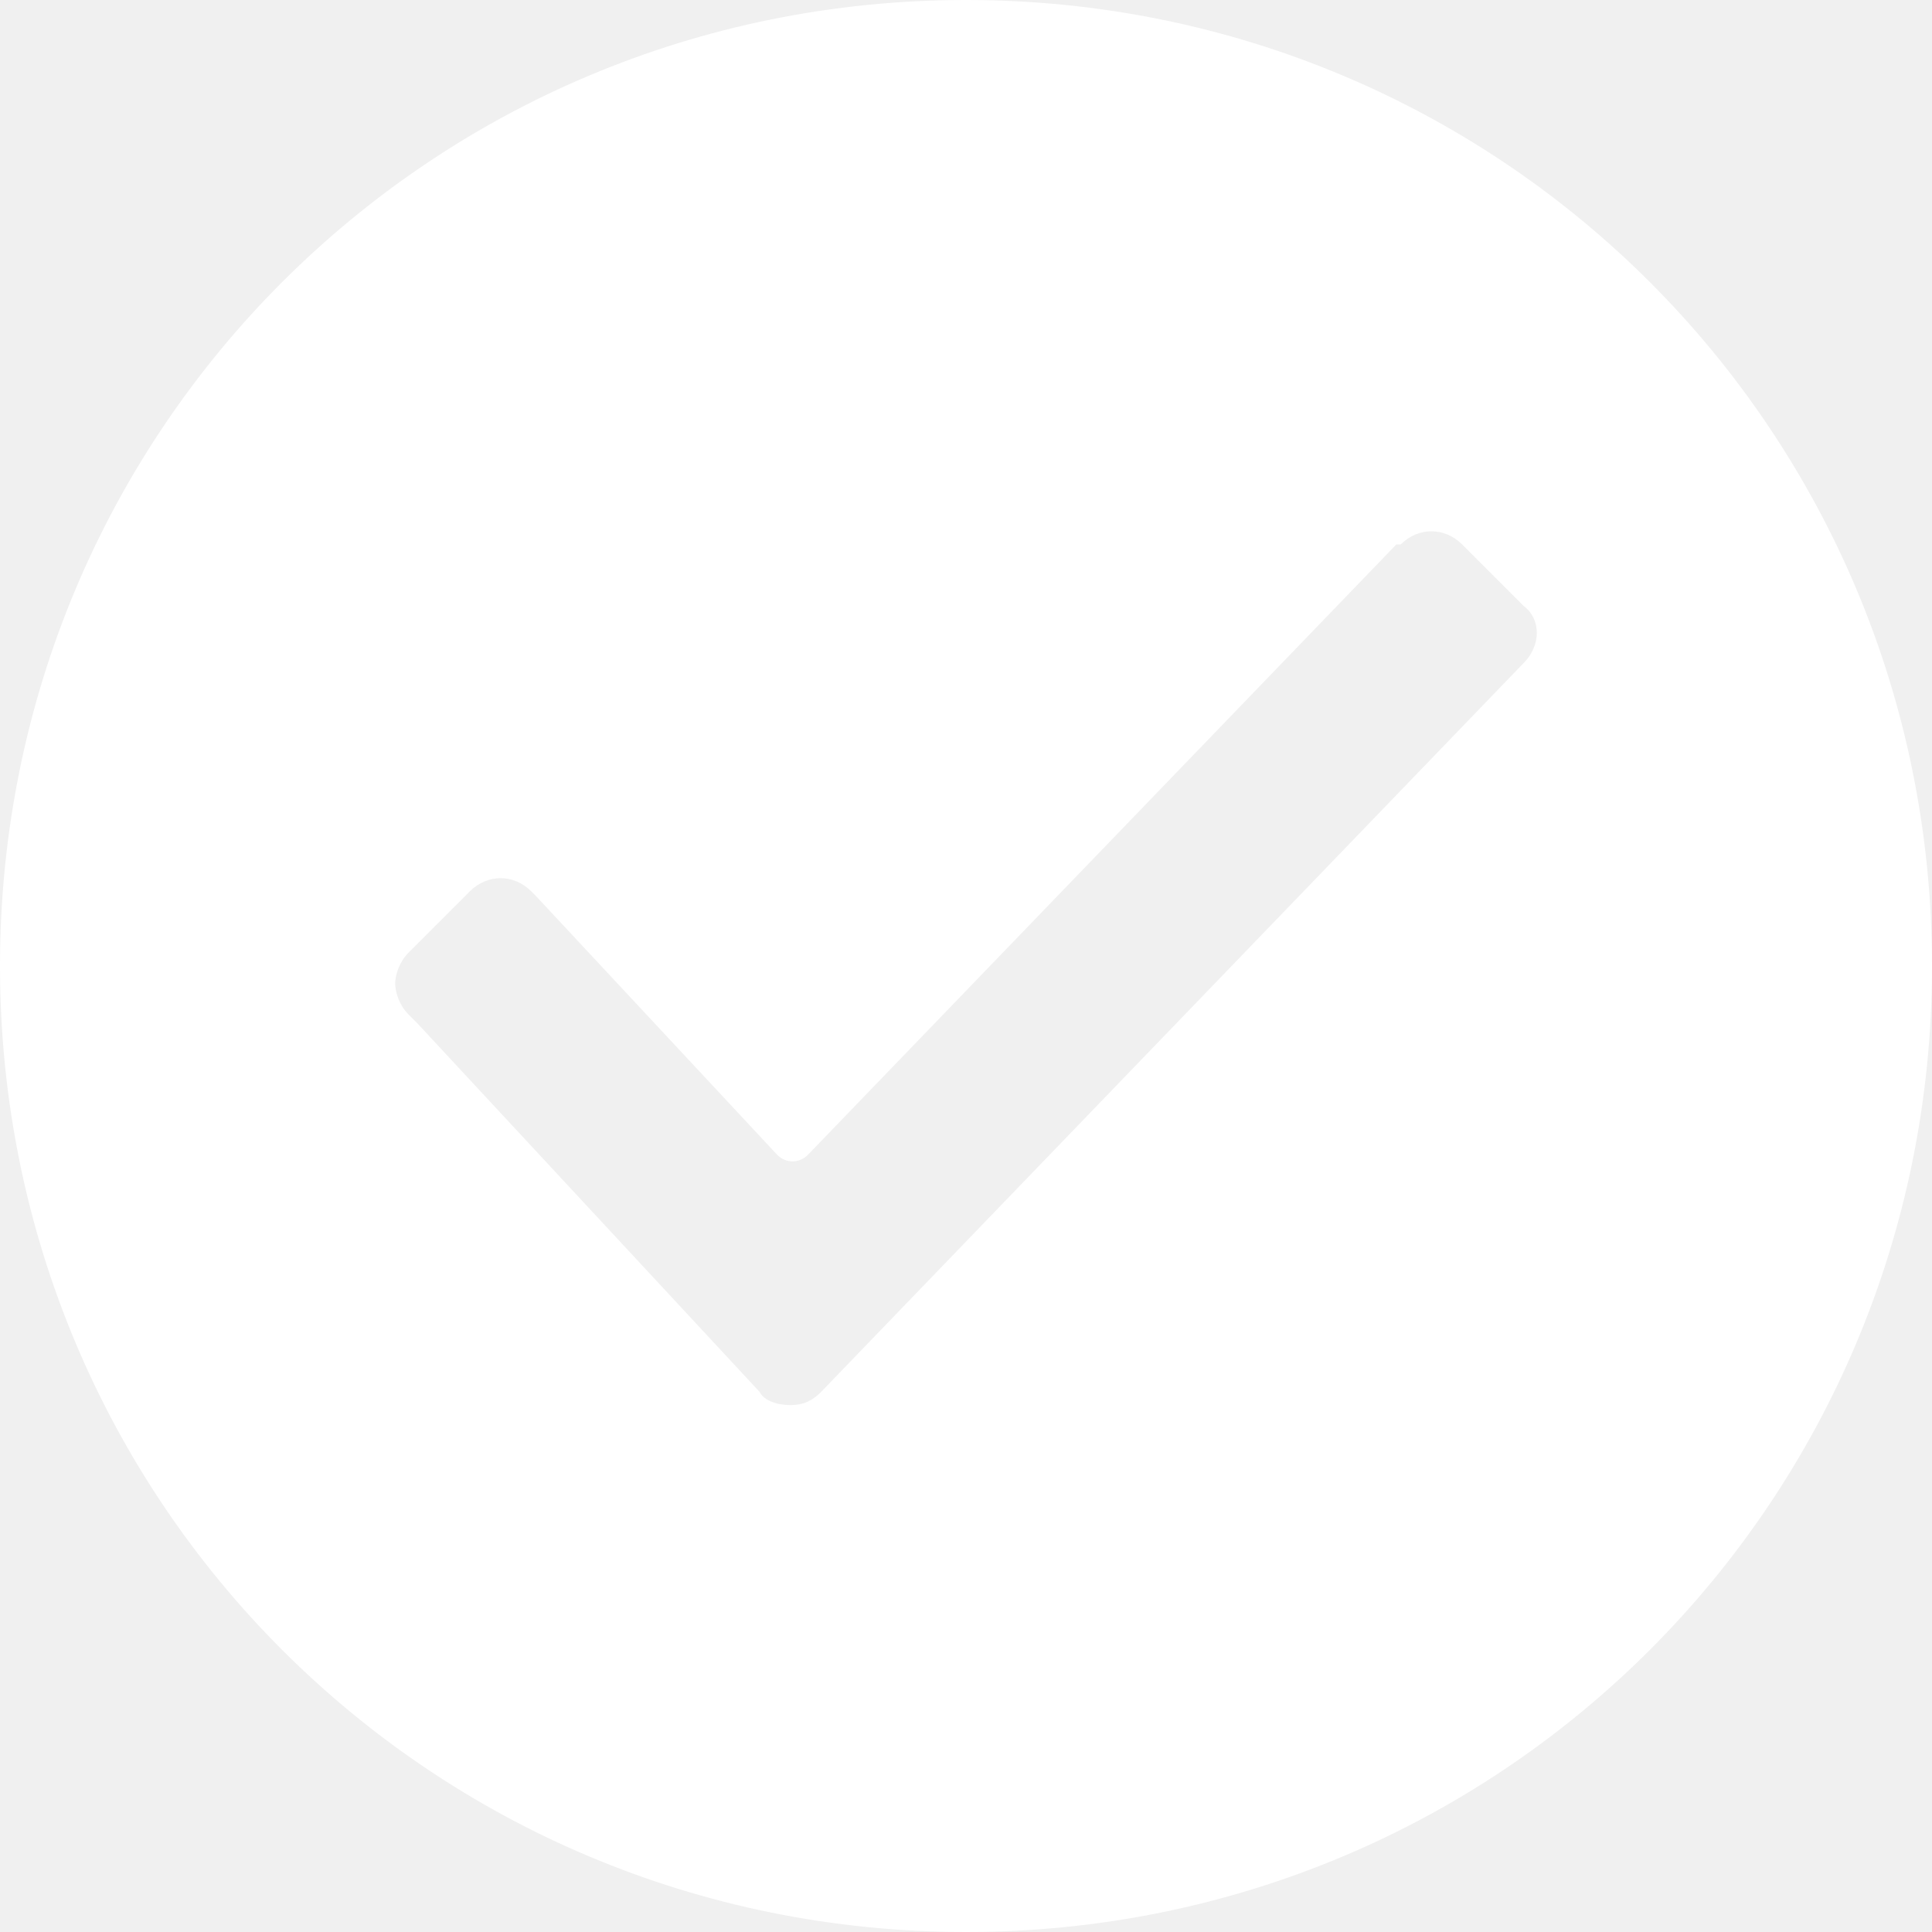
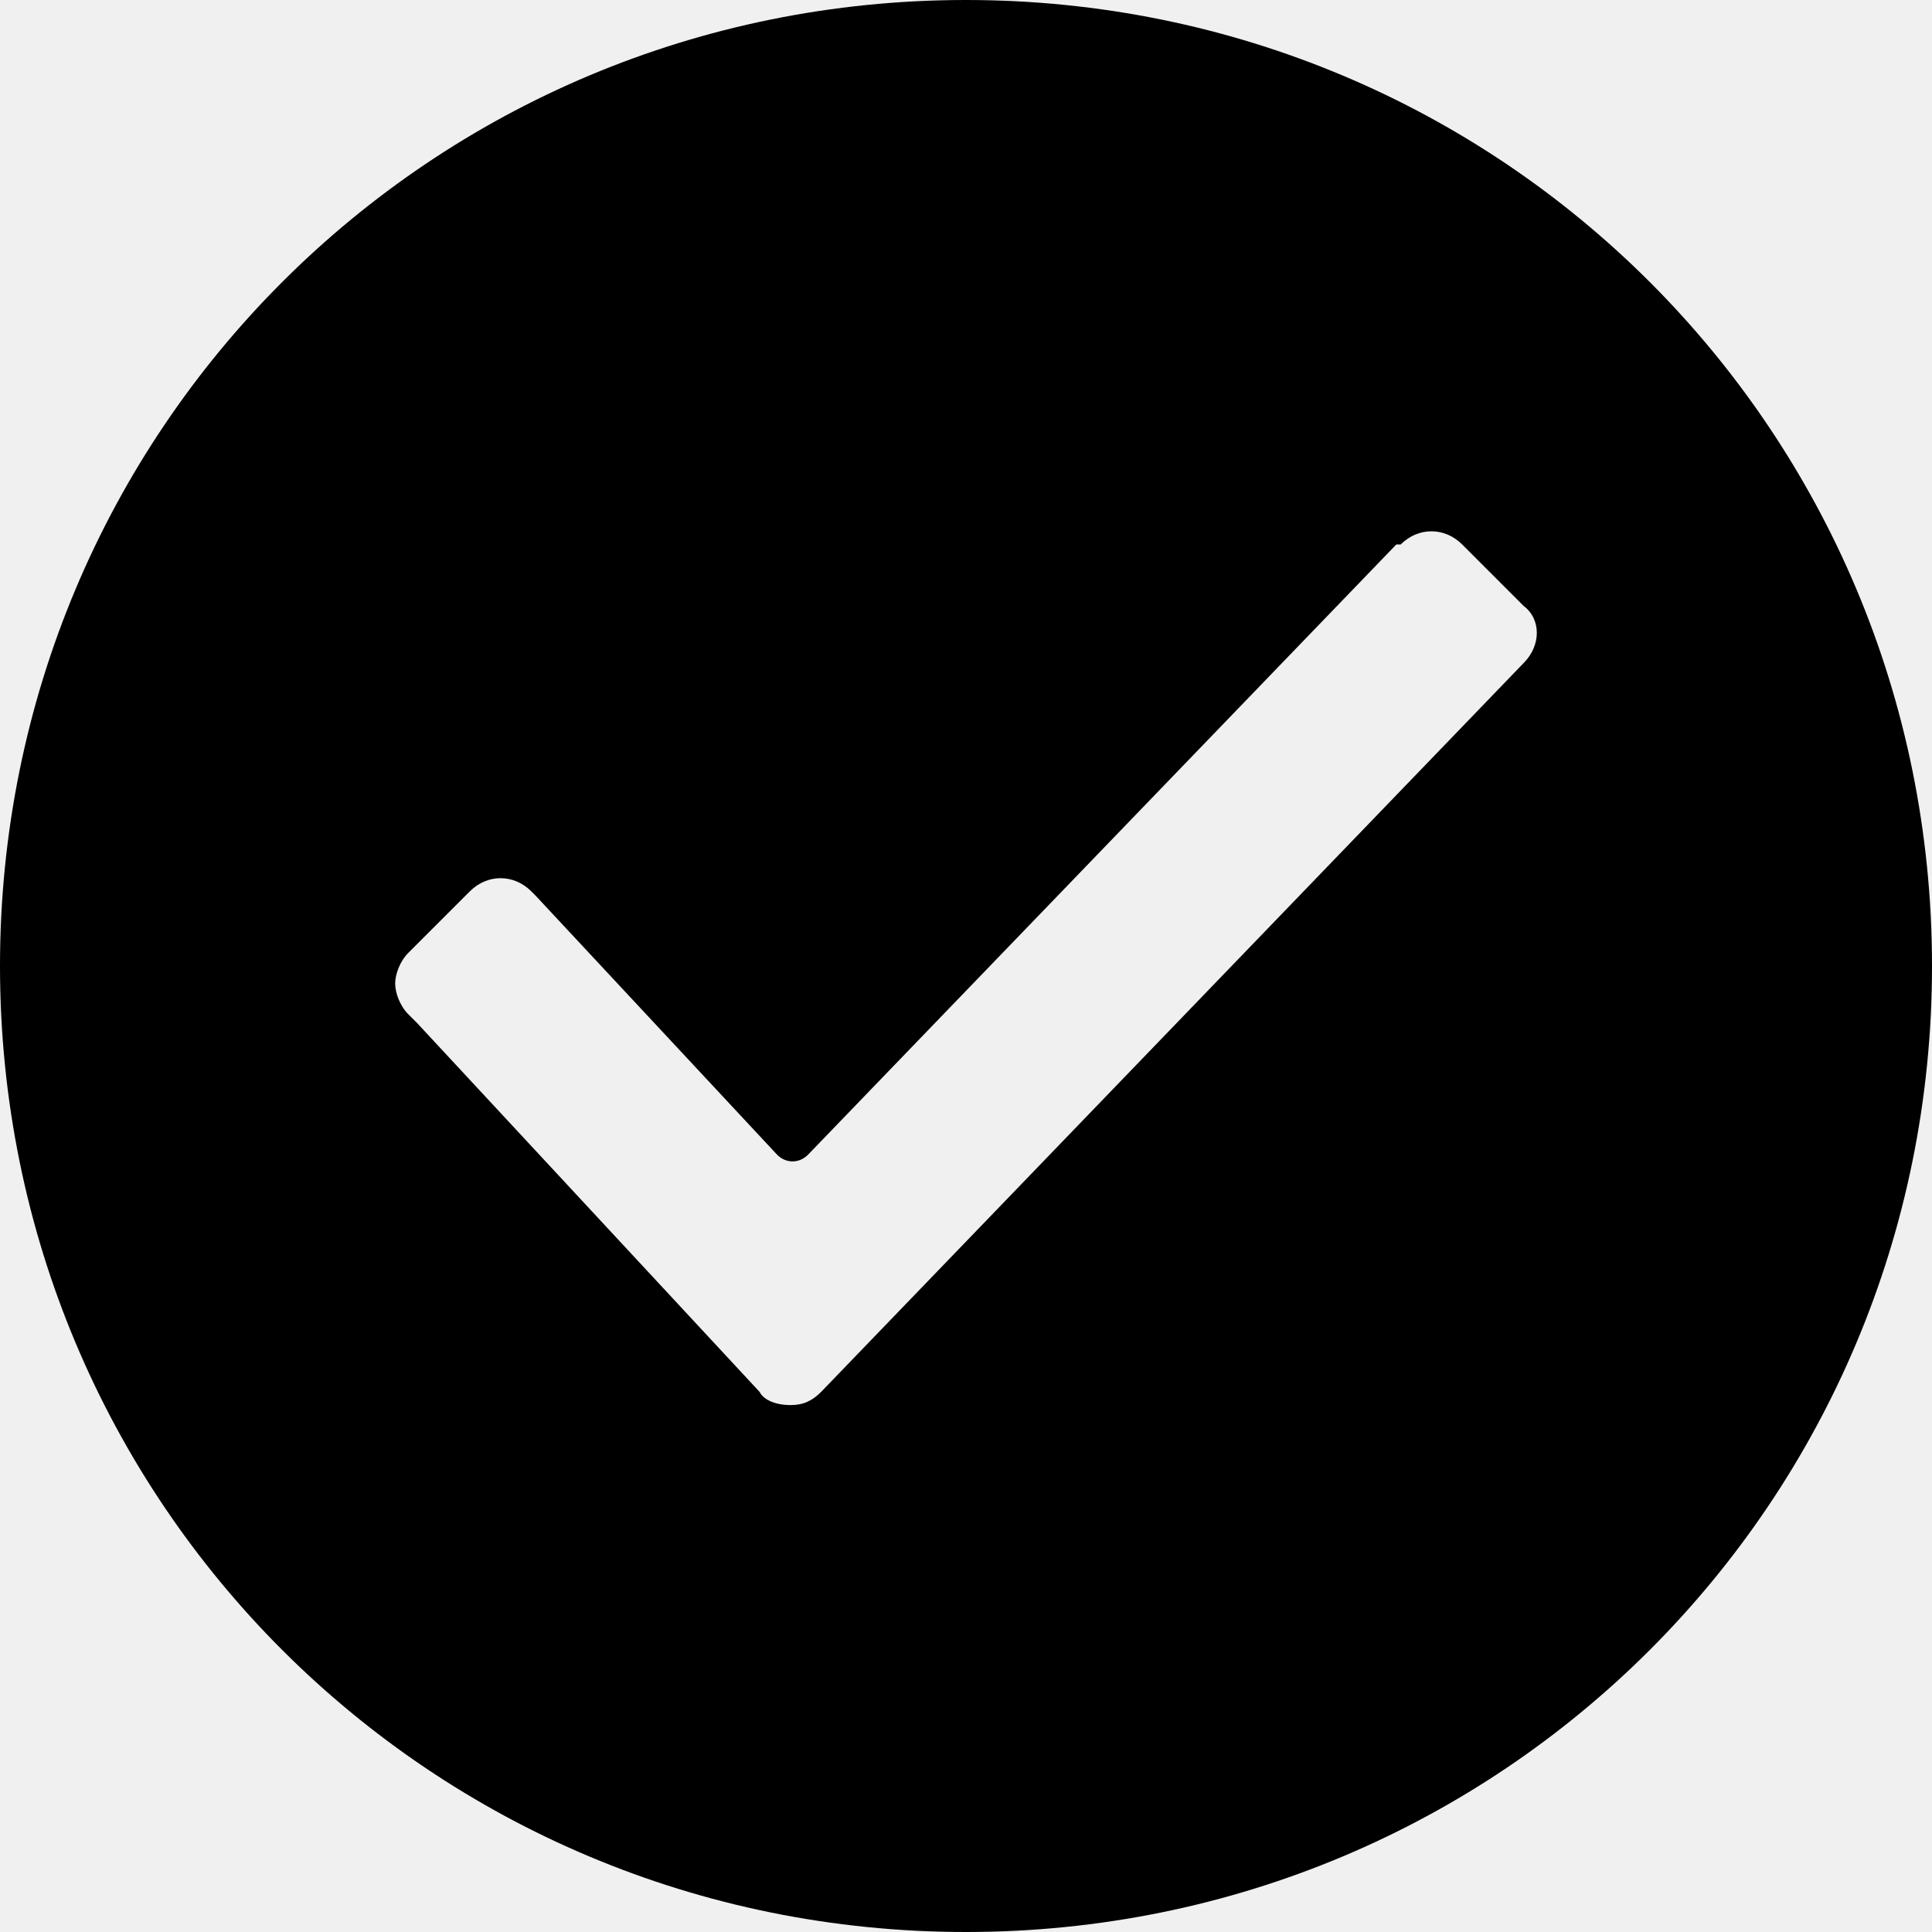
<svg xmlns="http://www.w3.org/2000/svg" version="1.1" viewBox="0 0 44 44" enable-background="new 0 0 44 44" width="512px" height="512px" class="">
  <g>
-     <path d="m22,0c-12.2,0-22,9.8-22,22s9.8,22 22,22 22-9.8 22-22-9.8-22-22-22zm12.7,15.1l0,0-16,16.6c-0.2,0.2-0.4,0.3-0.7,0.3-0.3,0-0.6-0.1-0.7-0.3l-7.8-8.4-.2-.2c-0.2-0.2-0.3-0.5-0.3-0.7s0.1-0.5 0.3-0.7l1.4-1.4c0.4-0.4 1-0.4 1.4,0l.1,.1 5.5,5.9c0.2,0.2 0.5,0.2 0.7,0l13.4-13.9h0.1c0.4-0.4 1-0.4 1.4,0l1.4,1.4c0.4,0.3 0.4,0.9 0,1.3z" data-original="#000000" class="active-path" data-old_color="#ffffff" fill="#ffffff" />
+     <path d="m22,0c-12.2,0-22,9.8-22,22s9.8,22 22,22 22-9.8 22-22-9.8-22-22-22zm12.7,15.1l0,0-16,16.6c-0.2,0.2-0.4,0.3-0.7,0.3-0.3,0-0.6-0.1-0.7-0.3l-7.8-8.4-.2-.2c-0.2-0.2-0.3-0.5-0.3-0.7s0.1-0.5 0.3-0.7l1.4-1.4c0.4-0.4 1-0.4 1.4,0l.1,.1 5.5,5.9c0.2,0.2 0.5,0.2 0.7,0l13.4-13.9h0.1c0.4-0.4 1-0.4 1.4,0l1.4,1.4c0.4,0.3 0.4,0.9 0,1.3z" data-original="#000000" class="active-path" data-old_color="#000000" fill="#000000" />
  </g>
</svg>
